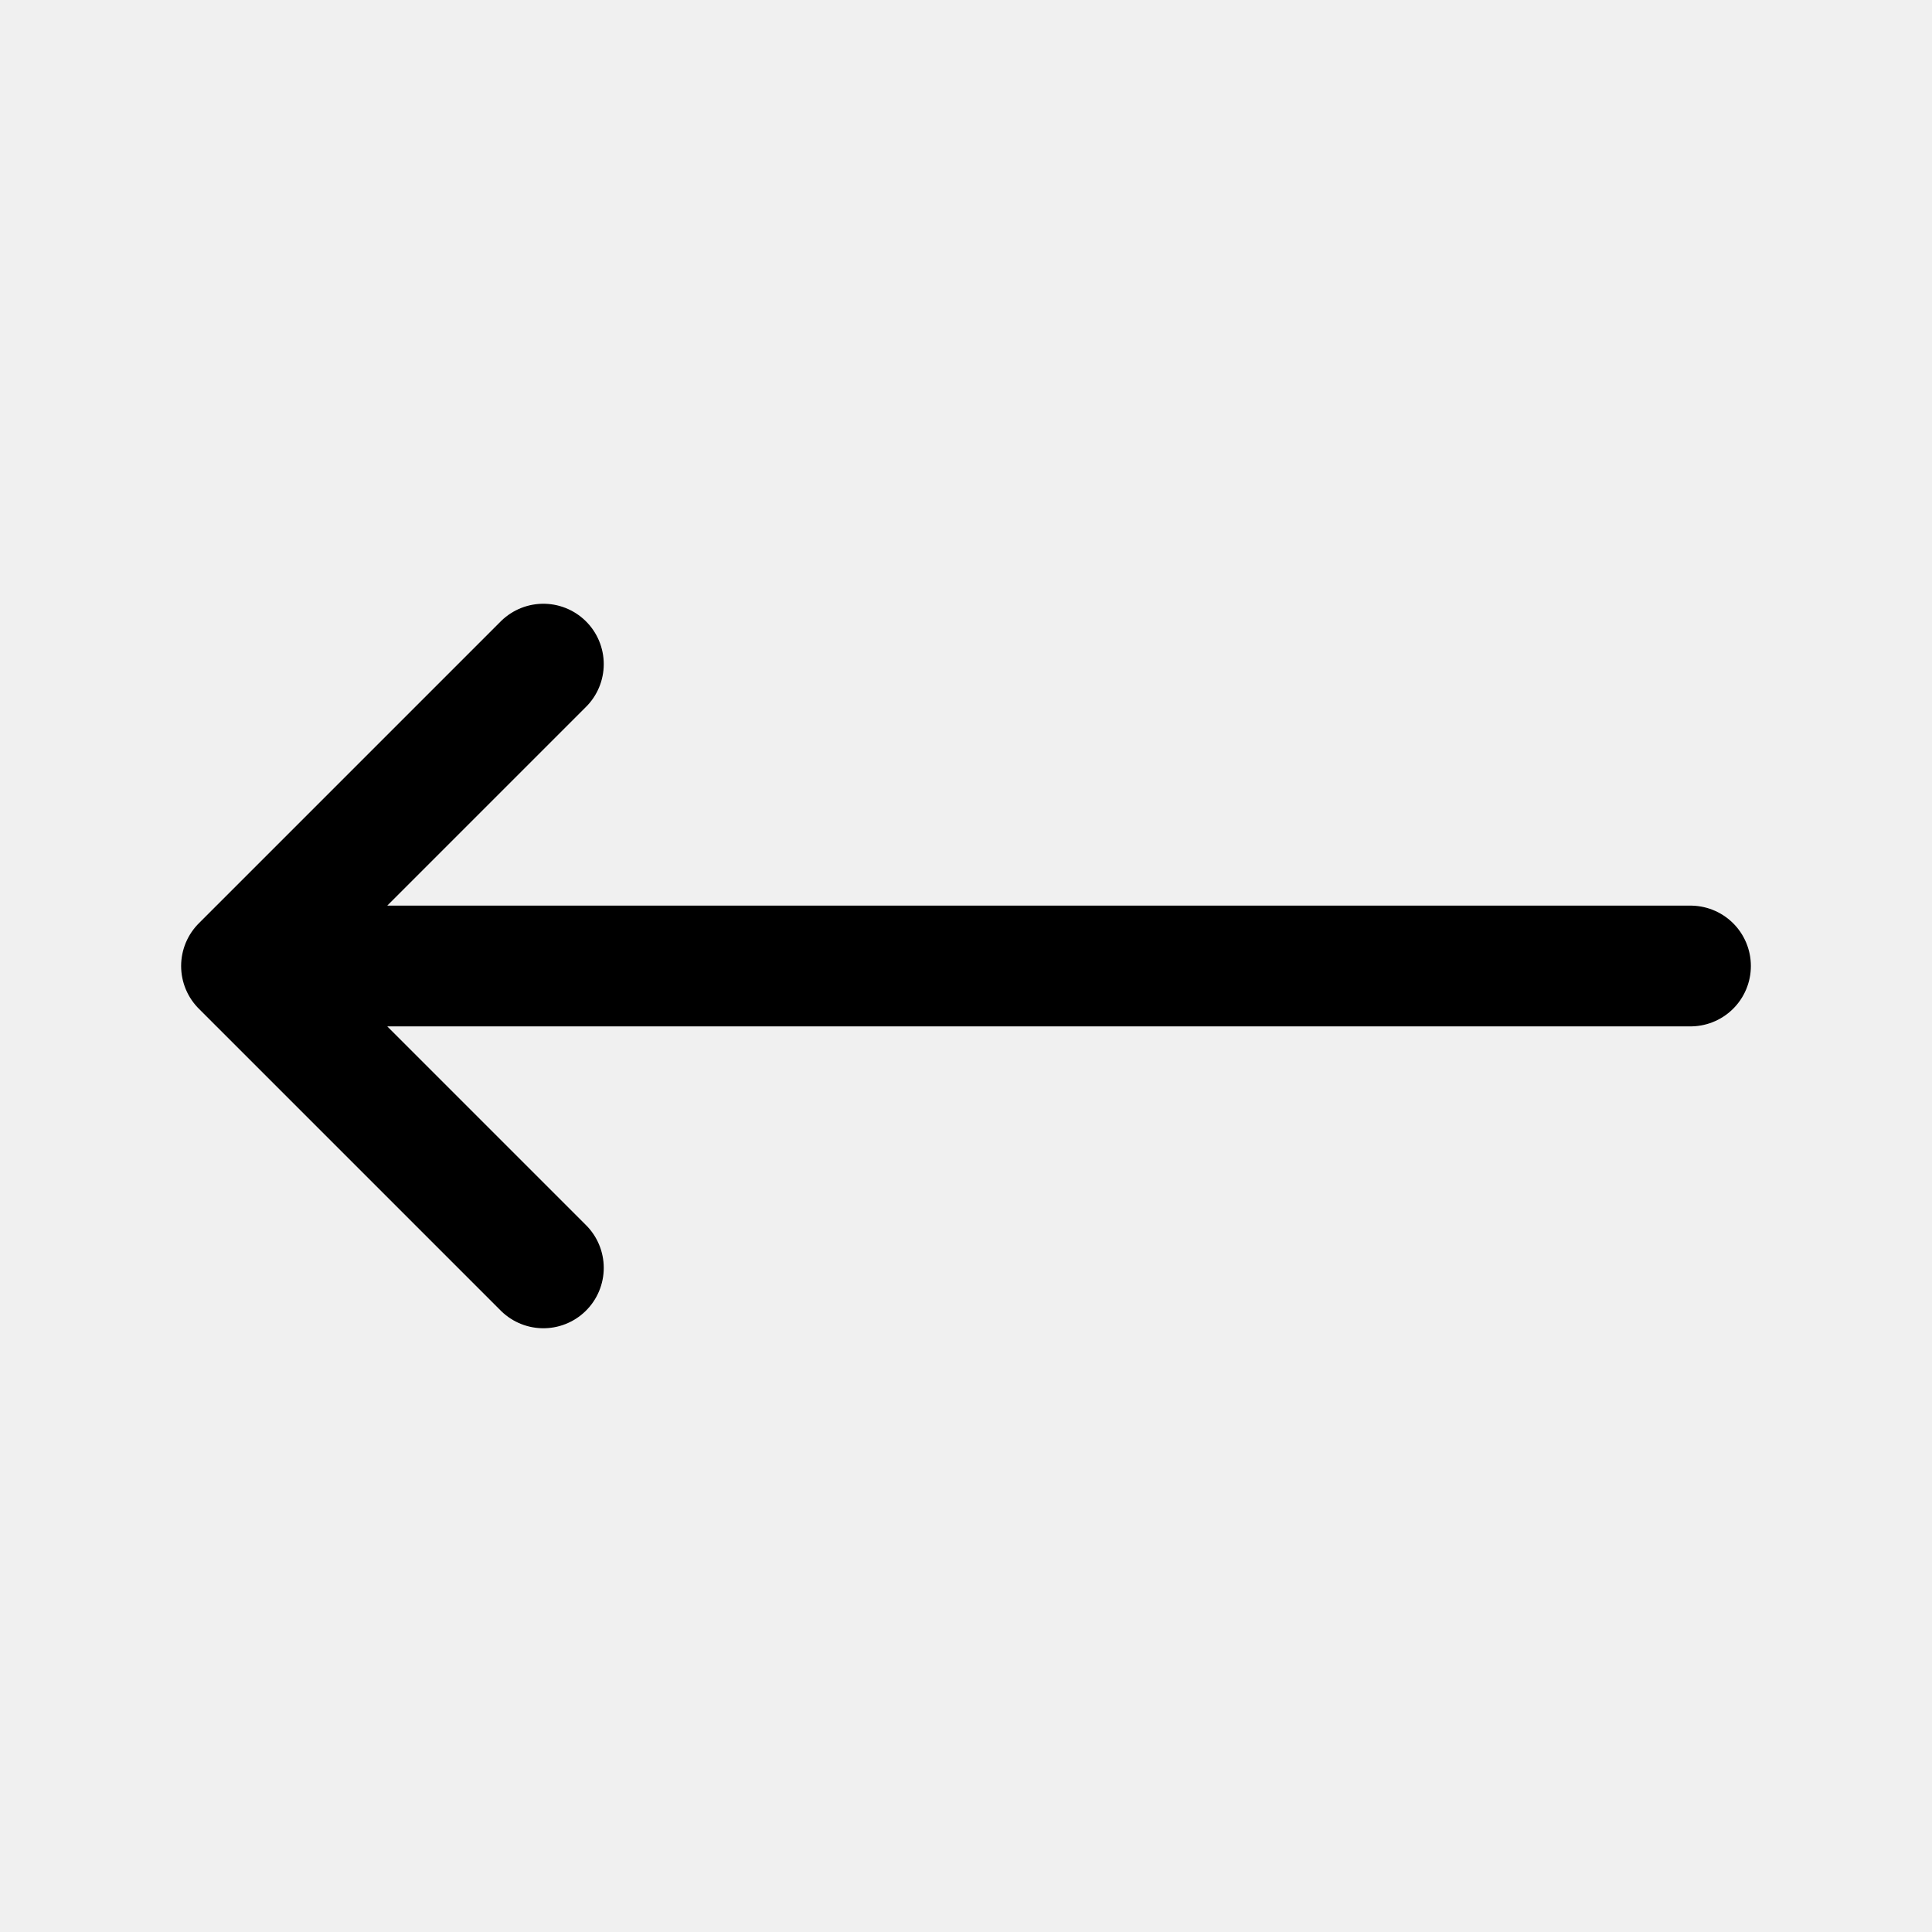
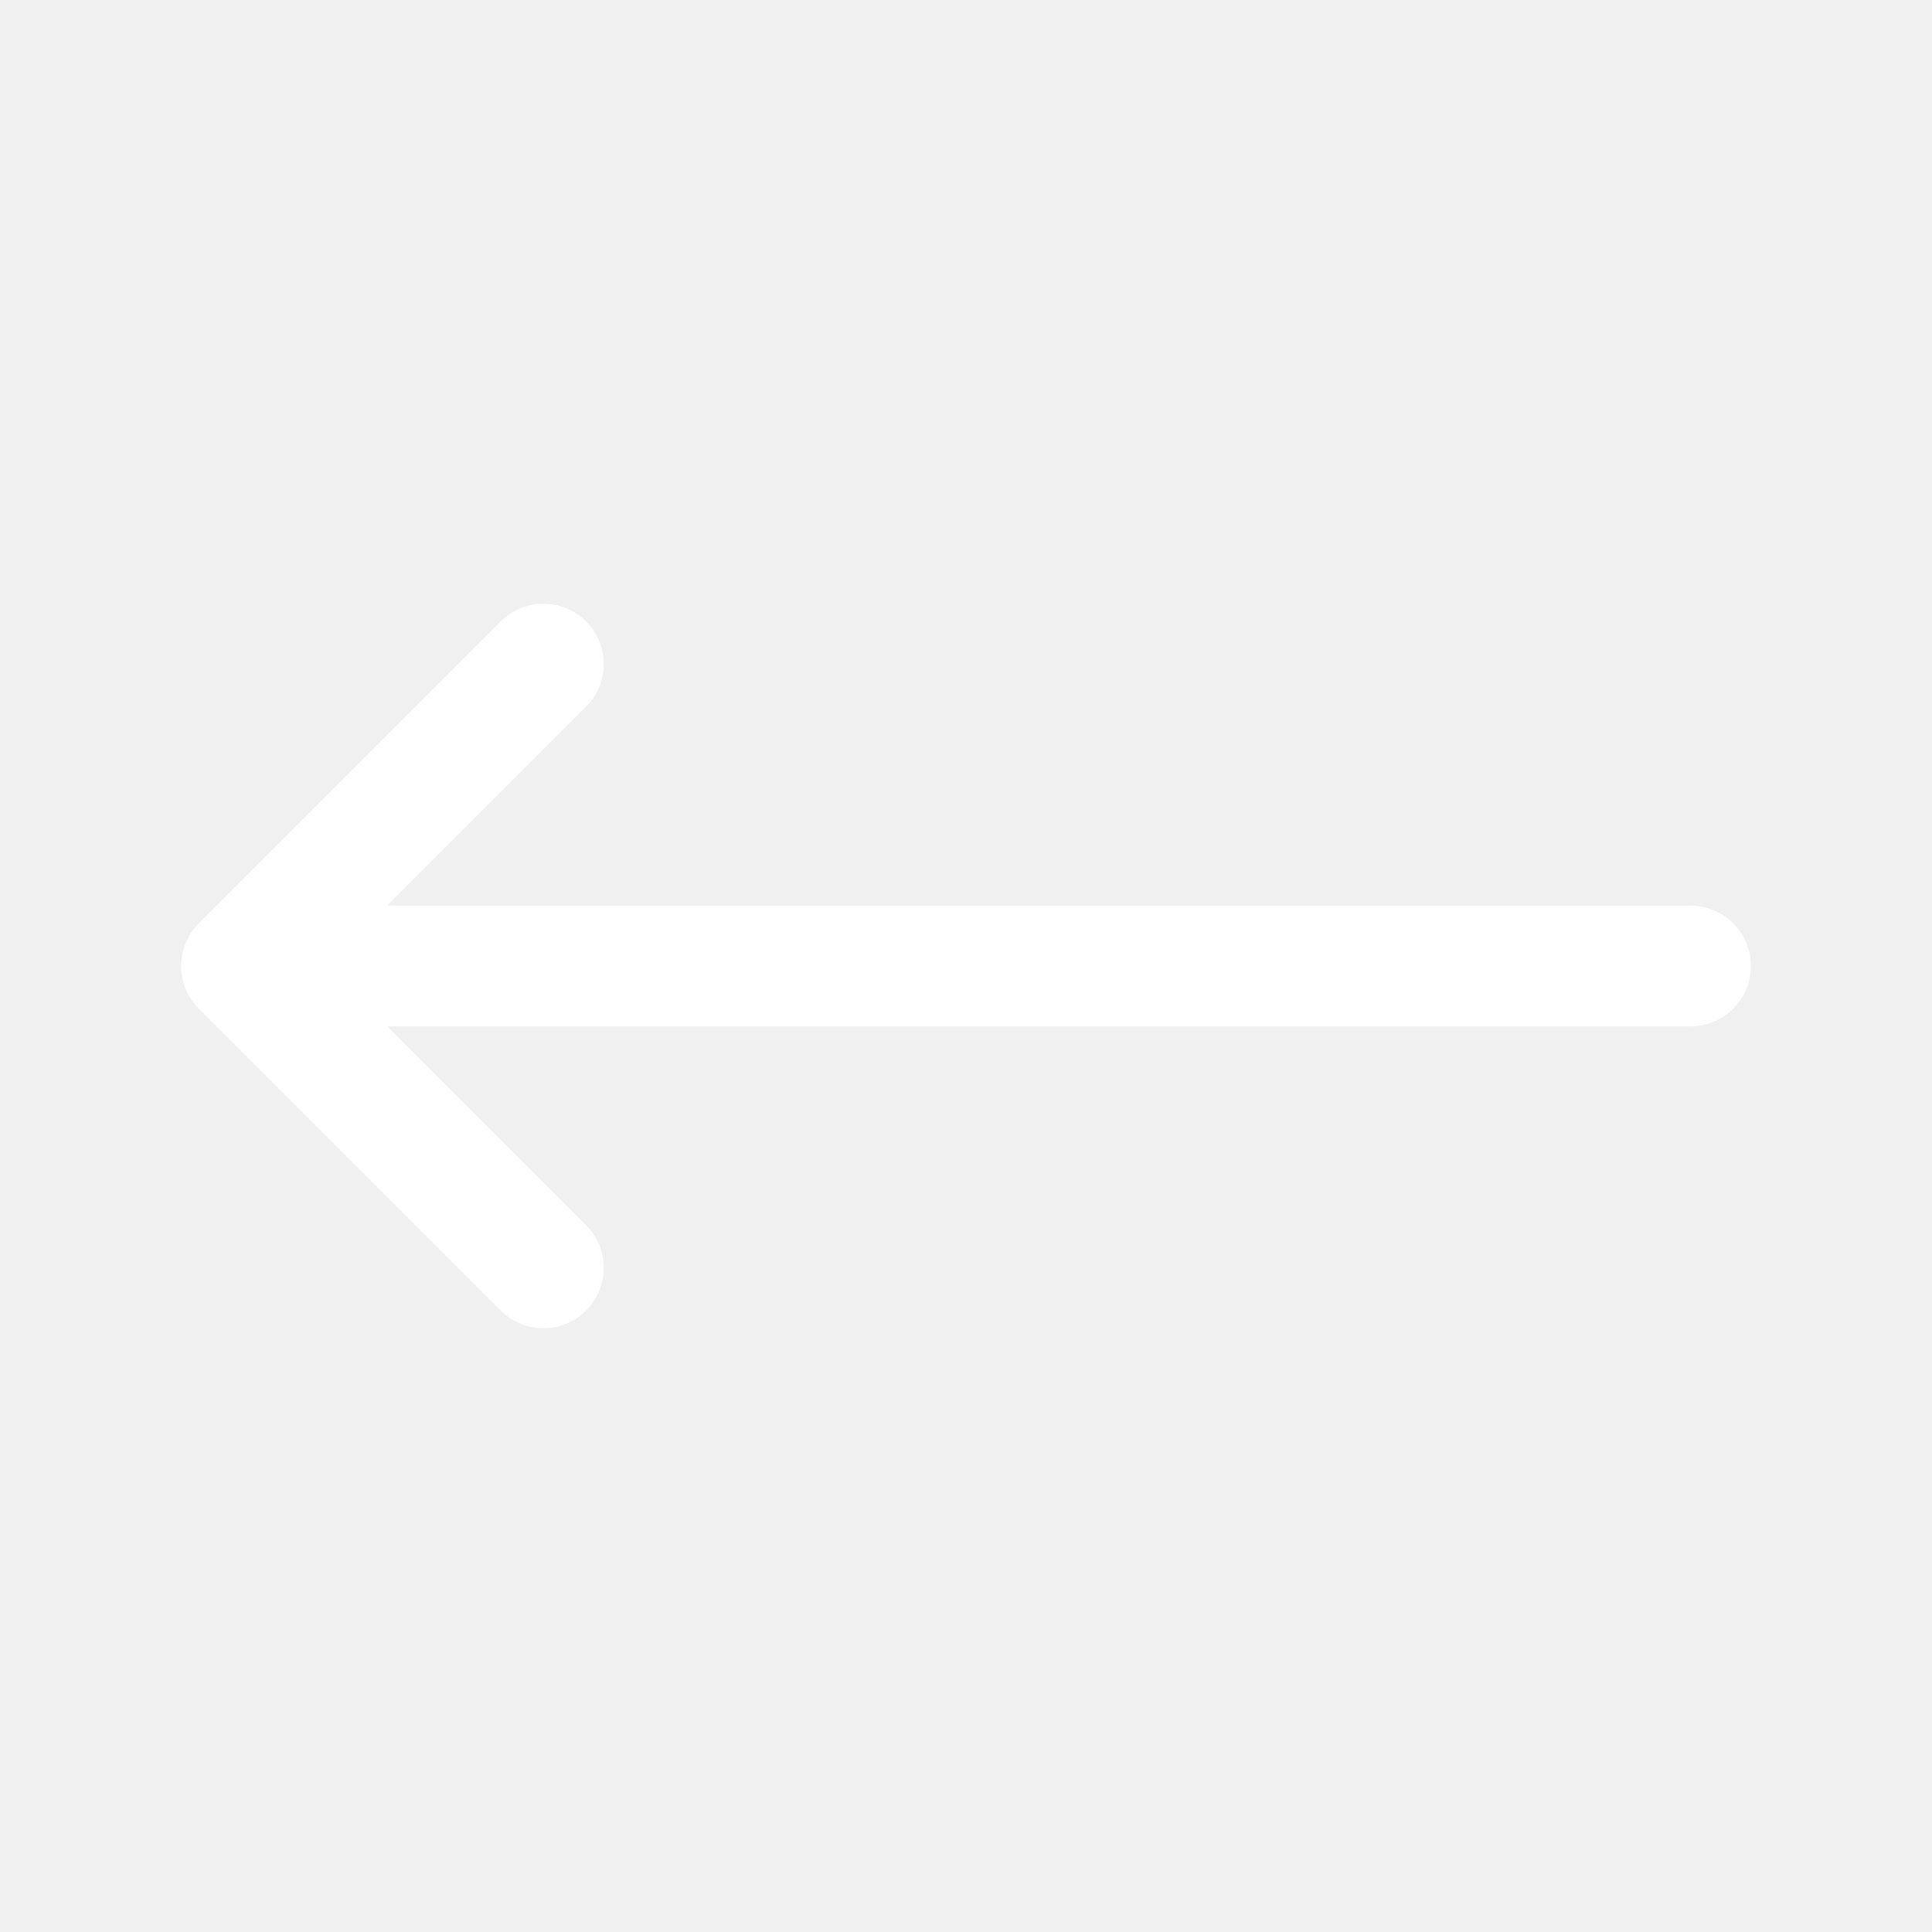
- <svg xmlns="http://www.w3.org/2000/svg" fill="none" viewBox="0 0 24 24" stroke-width="1.5" stroke="currentColor" class="size-6">
+ <svg xmlns="http://www.w3.org/2000/svg" fill="none" viewBox="0 0 24 24" stroke-width="1.5" stroke="white" class="size-6">
  <path stroke-linecap="round" stroke-linejoin="round" d="M6.75 15.75 3 12m0 0 3.75-3.75M3 12h18" />
</svg>
